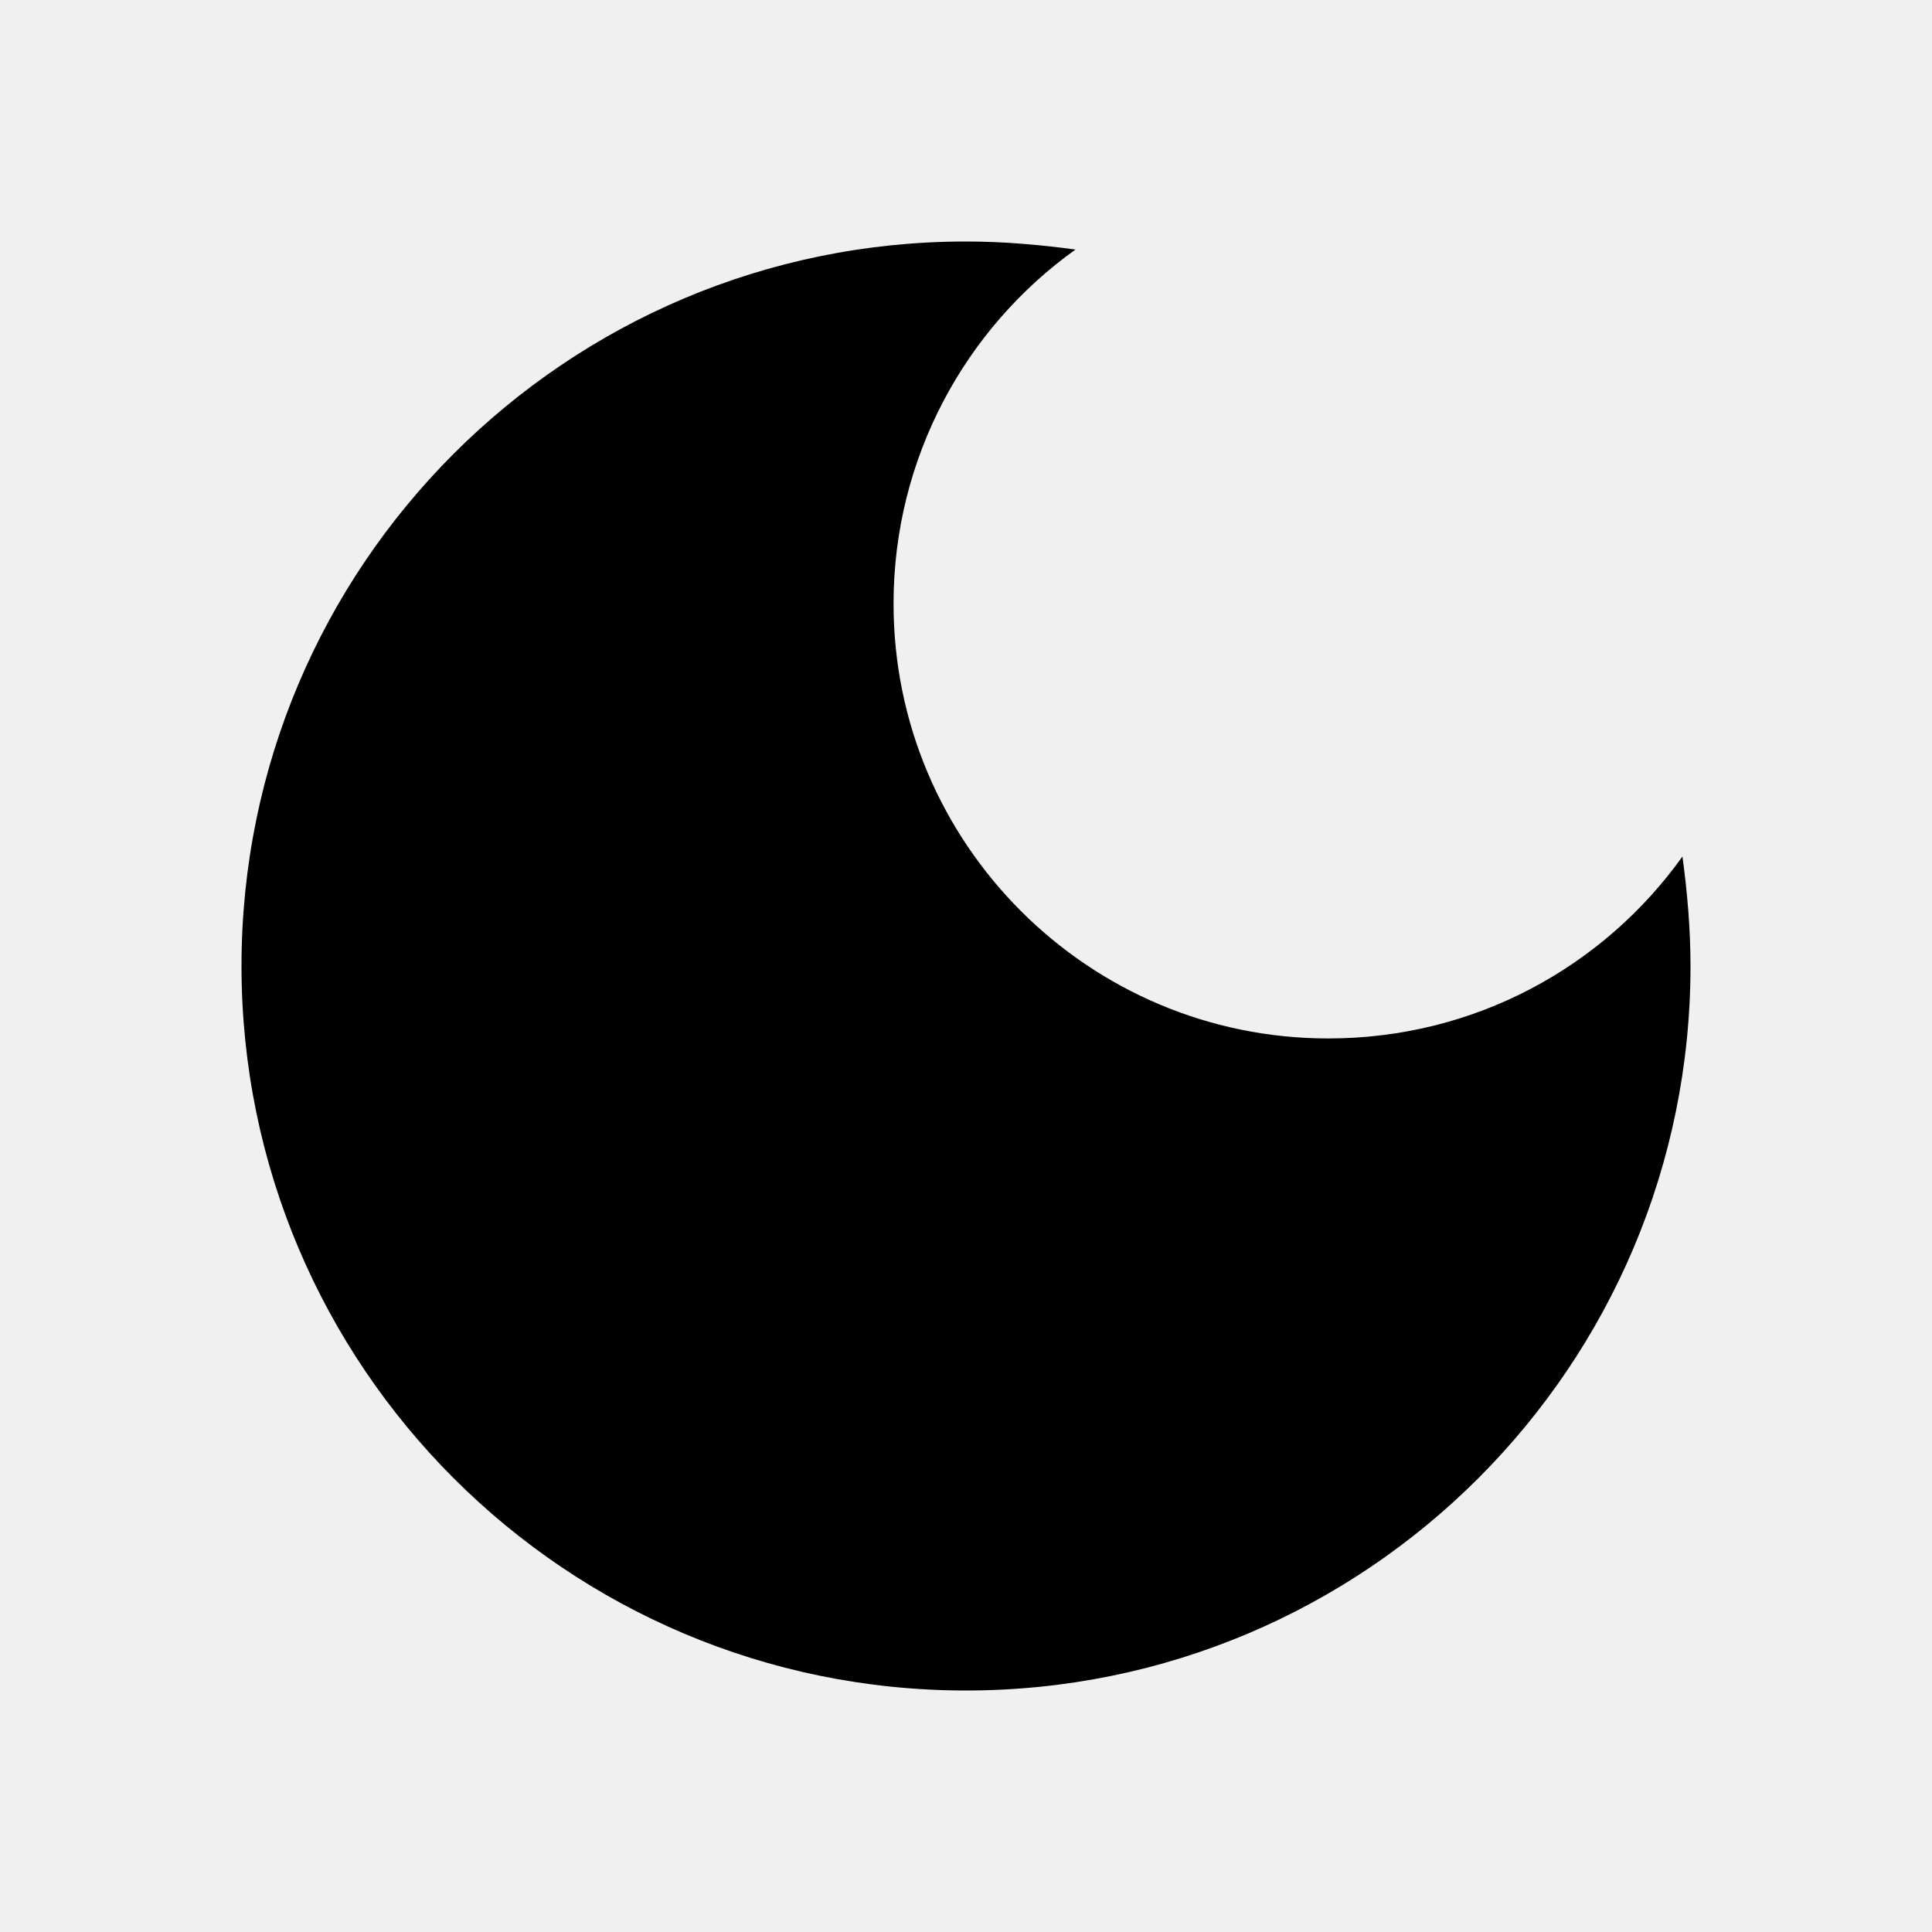
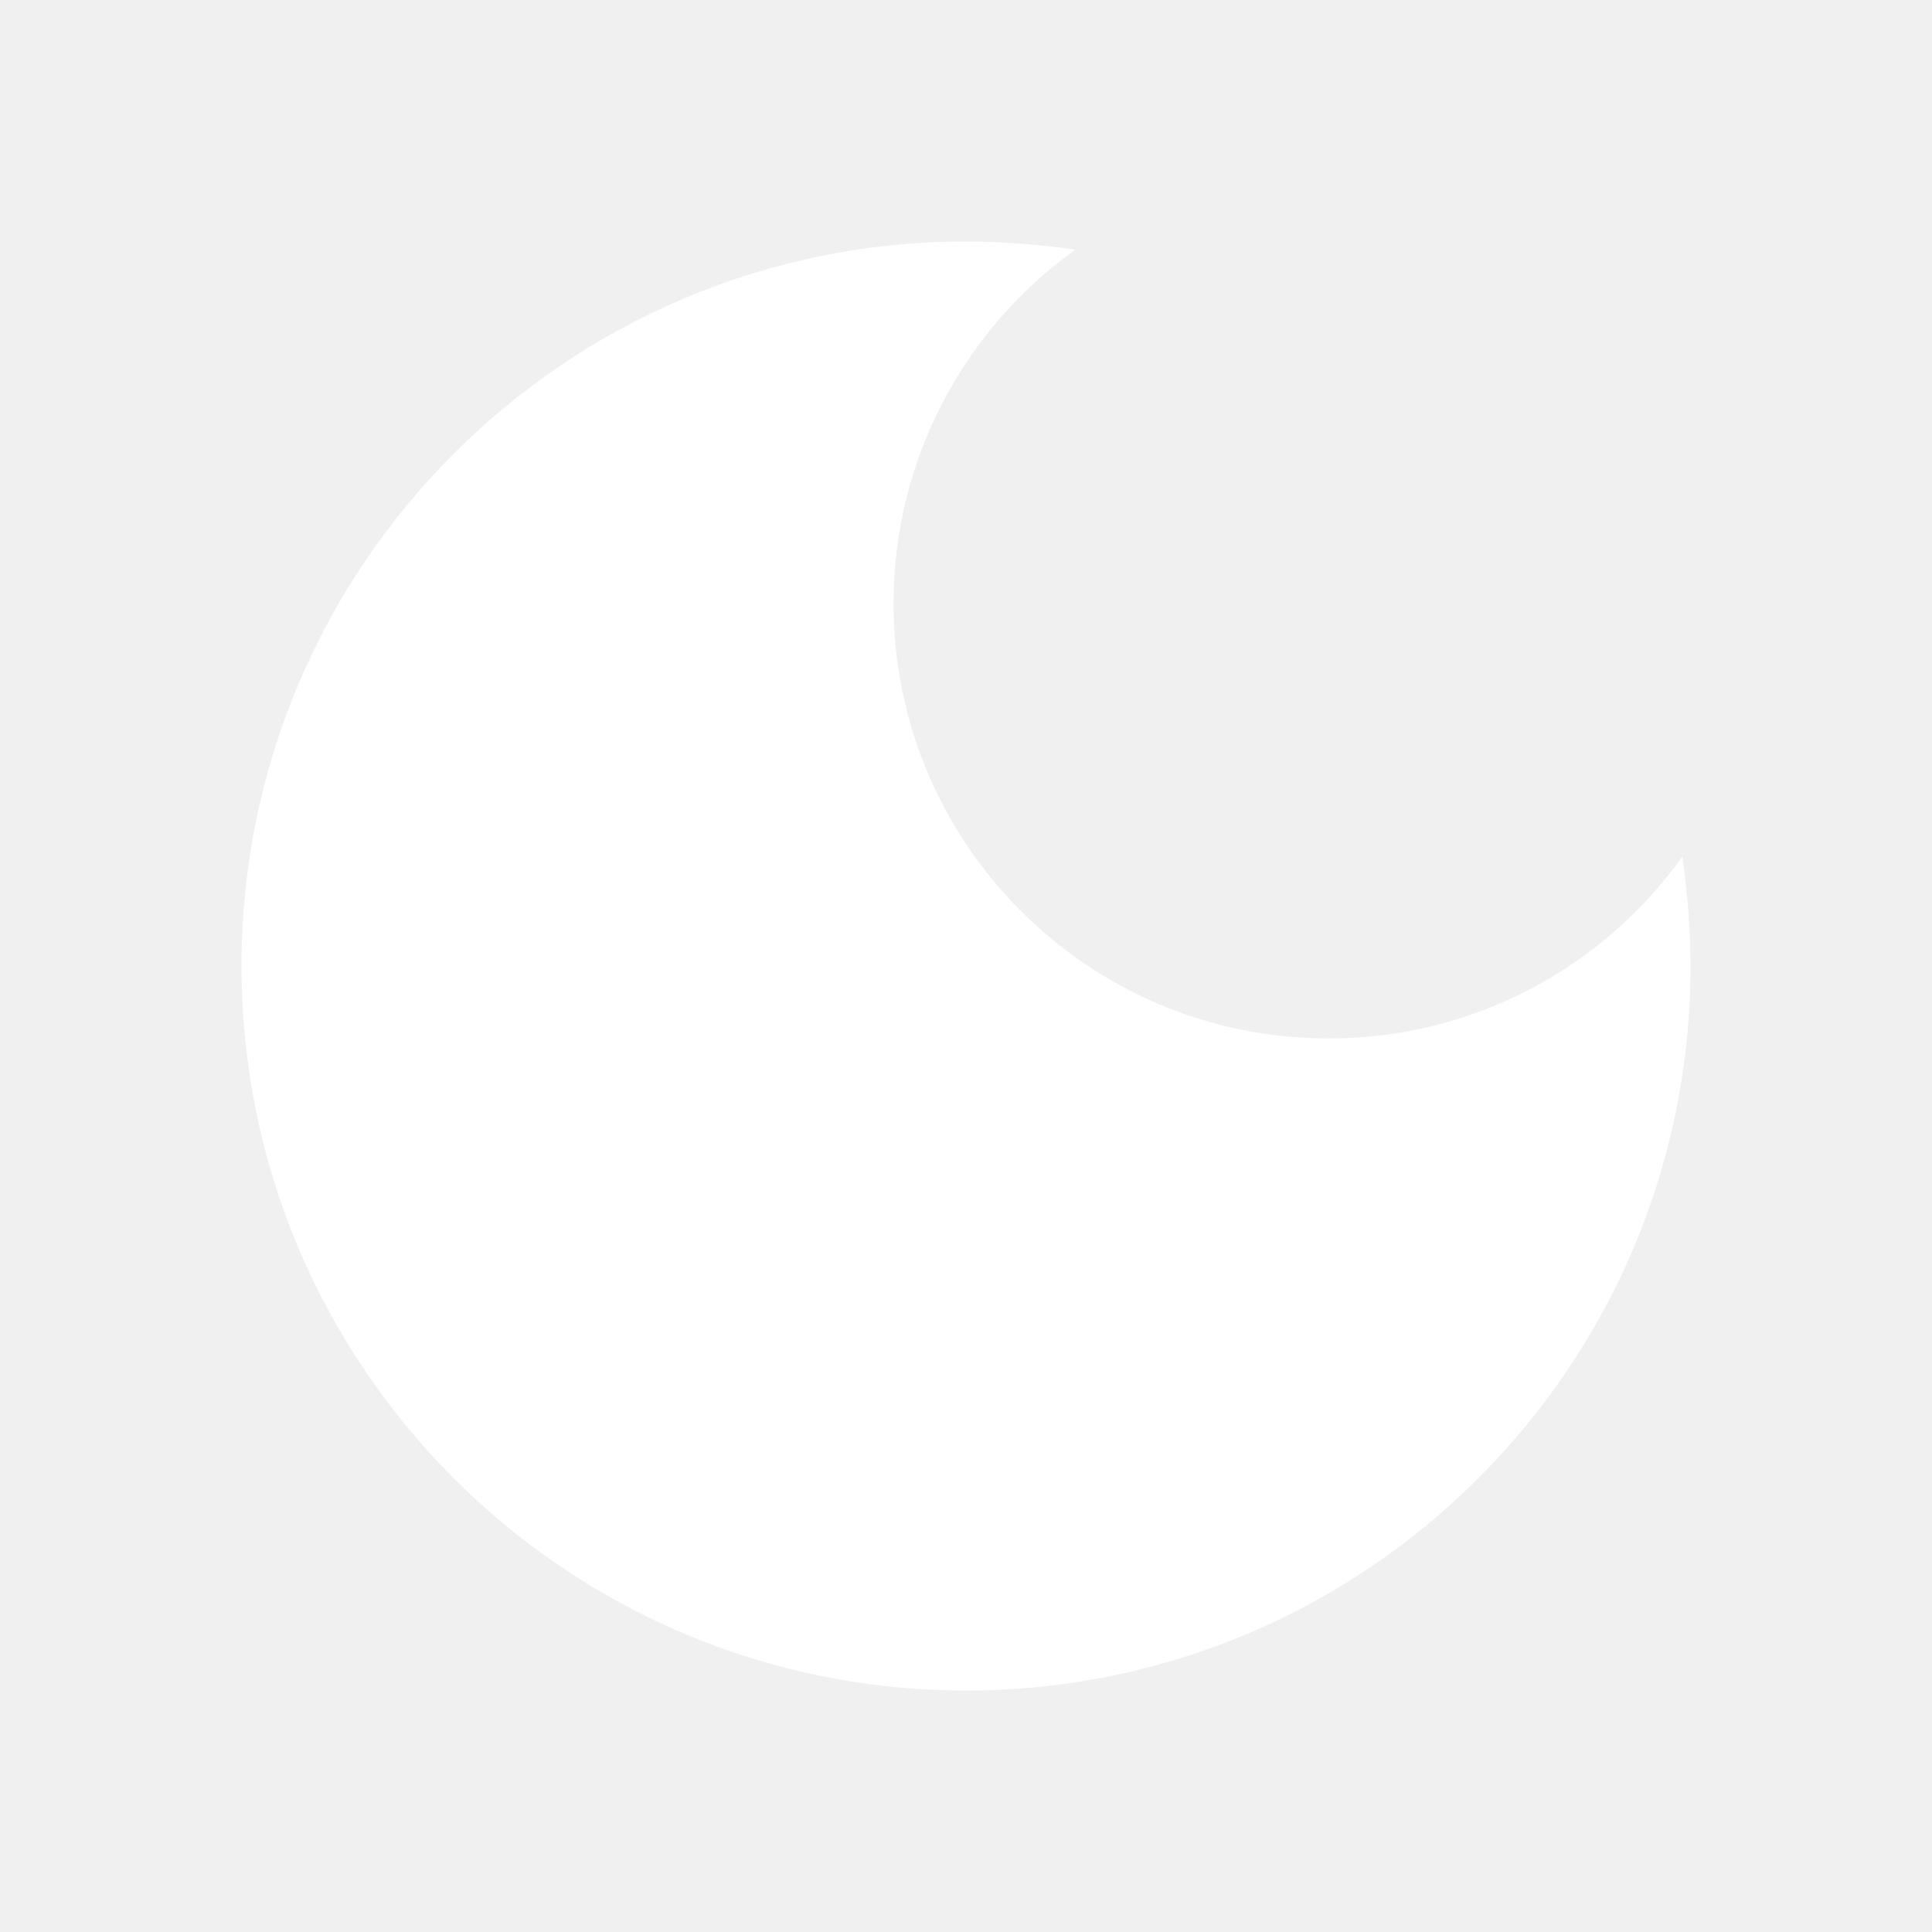
- <svg xmlns="http://www.w3.org/2000/svg" enable-background="new 0 0 24 24" height="24" viewBox="0 0 24 24" width="24">
+ <svg xmlns="http://www.w3.org/2000/svg" fill="#fff" enable-background="new 0 0 24 24" height="24" viewBox="0 0 24 24" width="24">
  <rect fill="none" height="24" width="24" />
  <path d="M12,3c-4.97,0-9,4.03-9,9s4.03,9,9,9s9-4.03,9-9c0-0.46-0.04-0.92-0.1-1.36c-0.98,1.37-2.58,2.26-4.4,2.26 c-2.98,0-5.4-2.42-5.4-5.4c0-1.81,0.89-3.42,2.26-4.4C12.92,3.04,12.46,3,12,3L12,3z" />
</svg>
